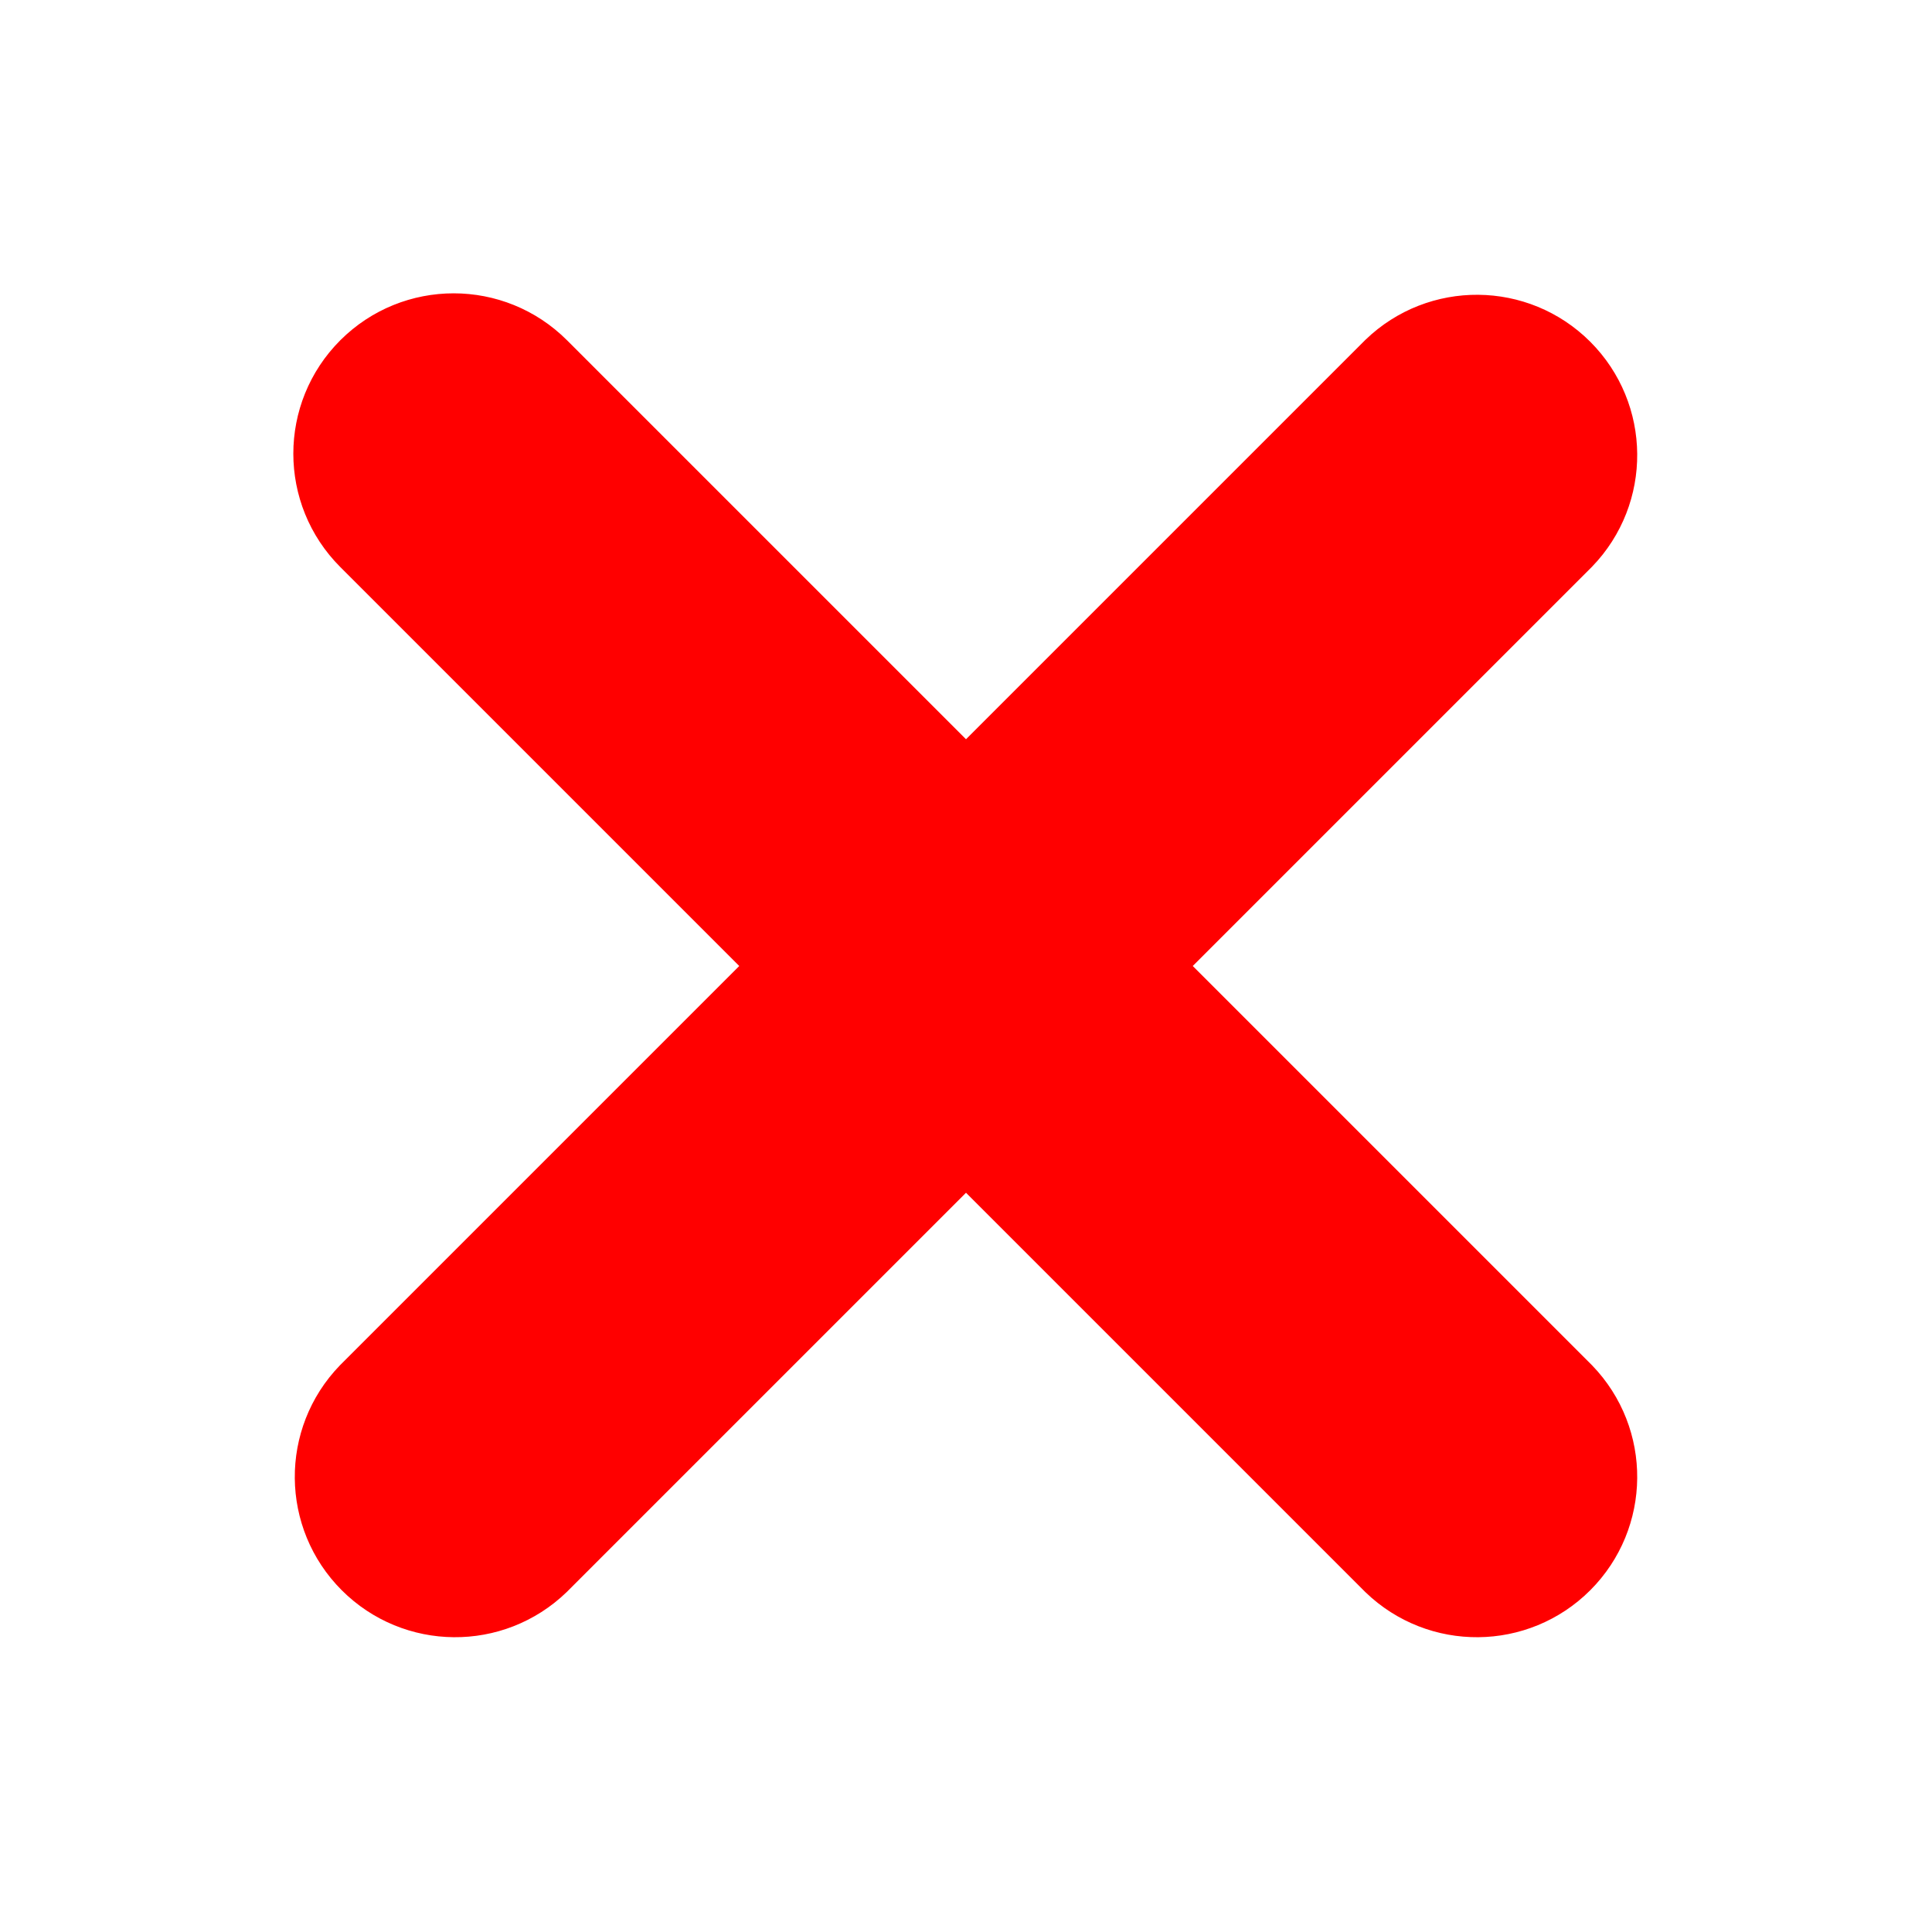
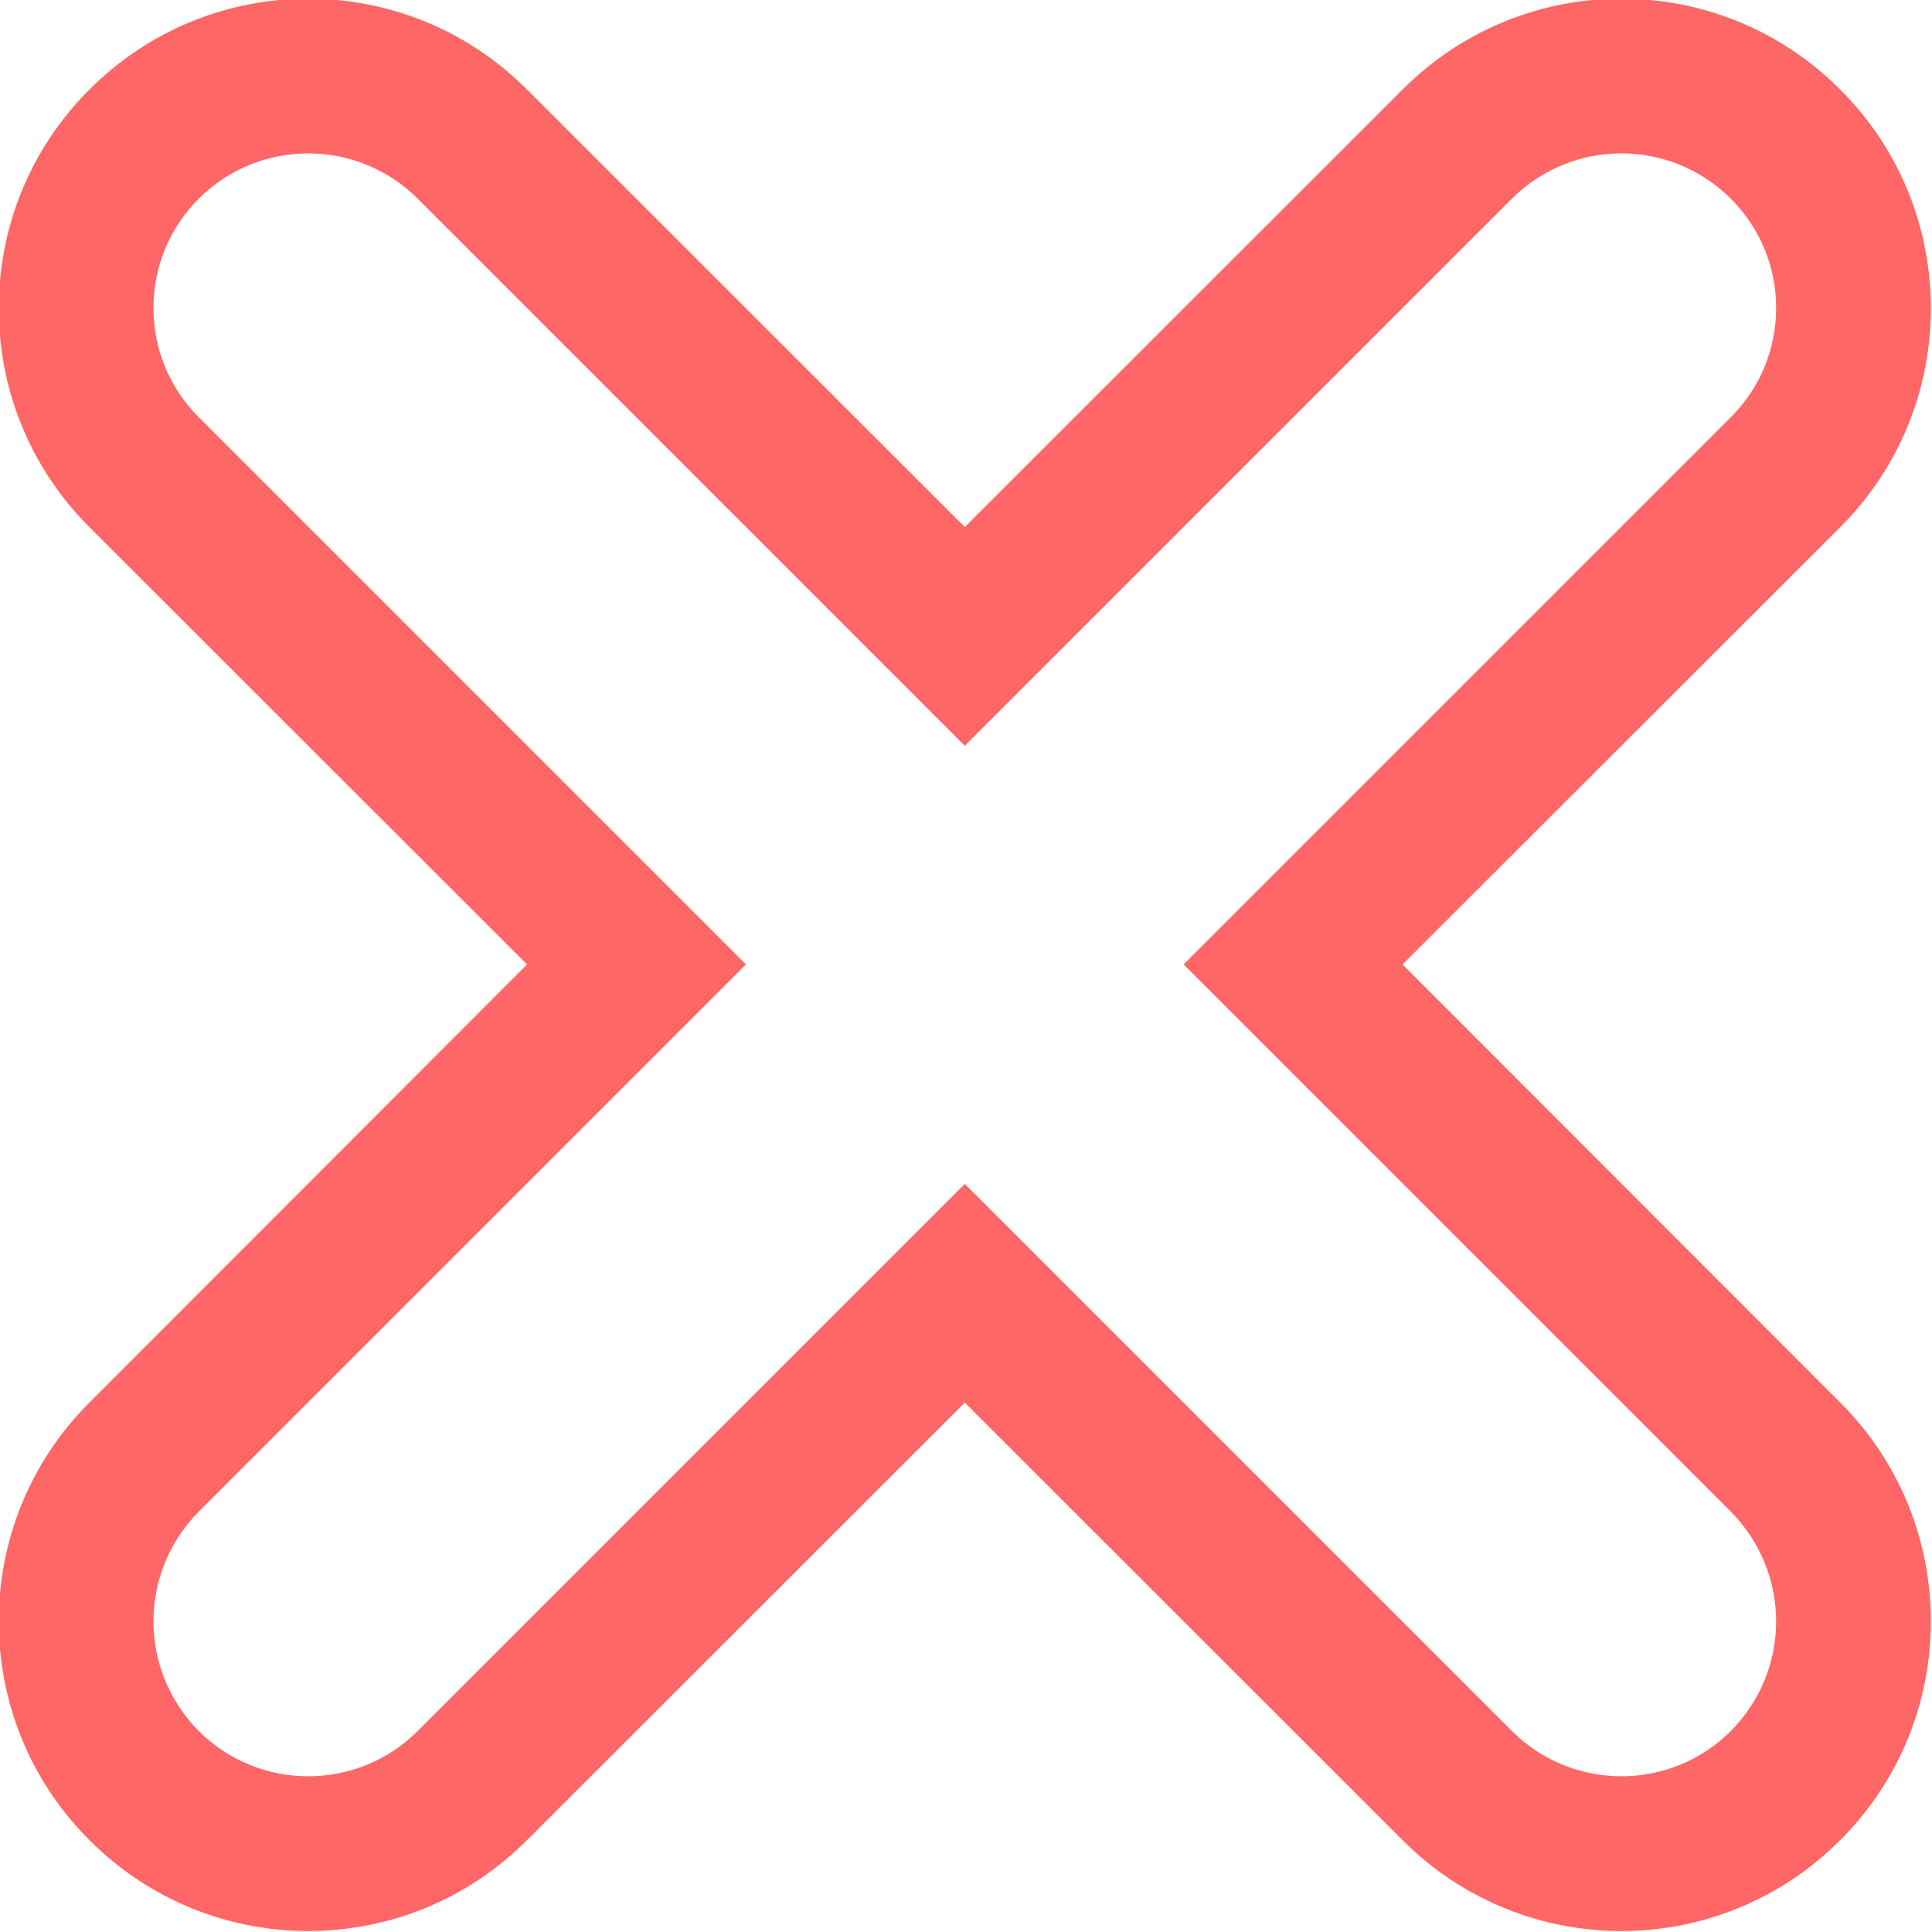
- <svg xmlns="http://www.w3.org/2000/svg" width="64px" height="64px" viewBox="0 0 1024 1024" fill="#ff0000" stroke="#ff0000" stroke-width="41.984">
+ <svg xmlns="http://www.w3.org/2000/svg" width="64px" height="64px" viewBox="0 0 25 25" version="1.1" fill="rgba(255, 0, 0, 0.6)" stroke="rgba(255, 0, 0, 0.6)">
  <g id="SVGRepo_bgCarrier" stroke-width="0" />
  <g id="SVGRepo_tracerCarrier" stroke-linecap="round" stroke-linejoin="round" />
  <g id="SVGRepo_iconCarrier">
-     <path fill="#ff0000" d="M195.2 195.2a64 64 0 0 1 90.496 0L512 421.504 738.304 195.2a64 64 0 0 1 90.496 90.496L602.496 512 828.8 738.304a64 64 0 0 1-90.496 90.496L512 602.496 285.696 828.8a64 64 0 0 1-90.496-90.496L421.504 512 195.2 285.696a64 64 0 0 1 0-90.496z" />
+     <defs> </defs>
+     <g id="Page-1" stroke-width="0" fill="none" fill-rule="evenodd">
+       <g id="Icon-Set" transform="translate(-467, -1039)" fill="rgba(255, 0, 0, 0.6)">
+         <path d="M489.396,1061.4 C488.614,1062.18 487.347,1062.18 486.564,1061.4 L479.484,1054.32 L472.404,1061.4 C471.622,1062.18 470.354,1062.18 469.572,1061.4 C468.79,1060.61 468.79,1059.35 469.572,1058.56 L476.652,1051.48 L469.572,1044.4 C468.79,1043.62 468.79,1042.35 469.572,1041.57 C470.354,1040.79 471.622,1040.79 472.404,1041.57 L479.484,1048.65 L486.564,1041.57 C487.347,1040.79 488.614,1040.79 489.396,1041.57 C490.179,1042.35 490.179,1043.62 489.396,1044.4 L482.316,1051.48 L489.396,1058.56 C490.179,1059.35 490.179,1060.61 489.396,1061.4 L489.396,1061.4 Z M485.148,1051.48 L490.813,1045.82 C492.376,1044.26 492.376,1041.72 490.813,1040.16 C489.248,1038.59 486.712,1038.59 485.148,1040.16 L479.484,1045.82 L473.82,1040.16 C472.257,1038.59 469.721,1038.59 468.156,1040.16 C466.593,1041.72 466.593,1044.26 468.156,1045.82 L473.82,1051.48 L468.156,1057.15 C466.593,1058.71 466.593,1061.25 468.156,1062.81 C469.721,1064.38 472.257,1064.38 473.82,1062.81 L479.484,1057.15 L485.148,1062.81 C486.712,1064.38 489.248,1064.38 490.813,1062.81 C492.376,1061.25 492.376,1058.71 490.813,1057.15 L485.148,1051.48 L485.148,1051.48 Z" id="cross"> </path>
+       </g>
+     </g>
  </g>
</svg>
